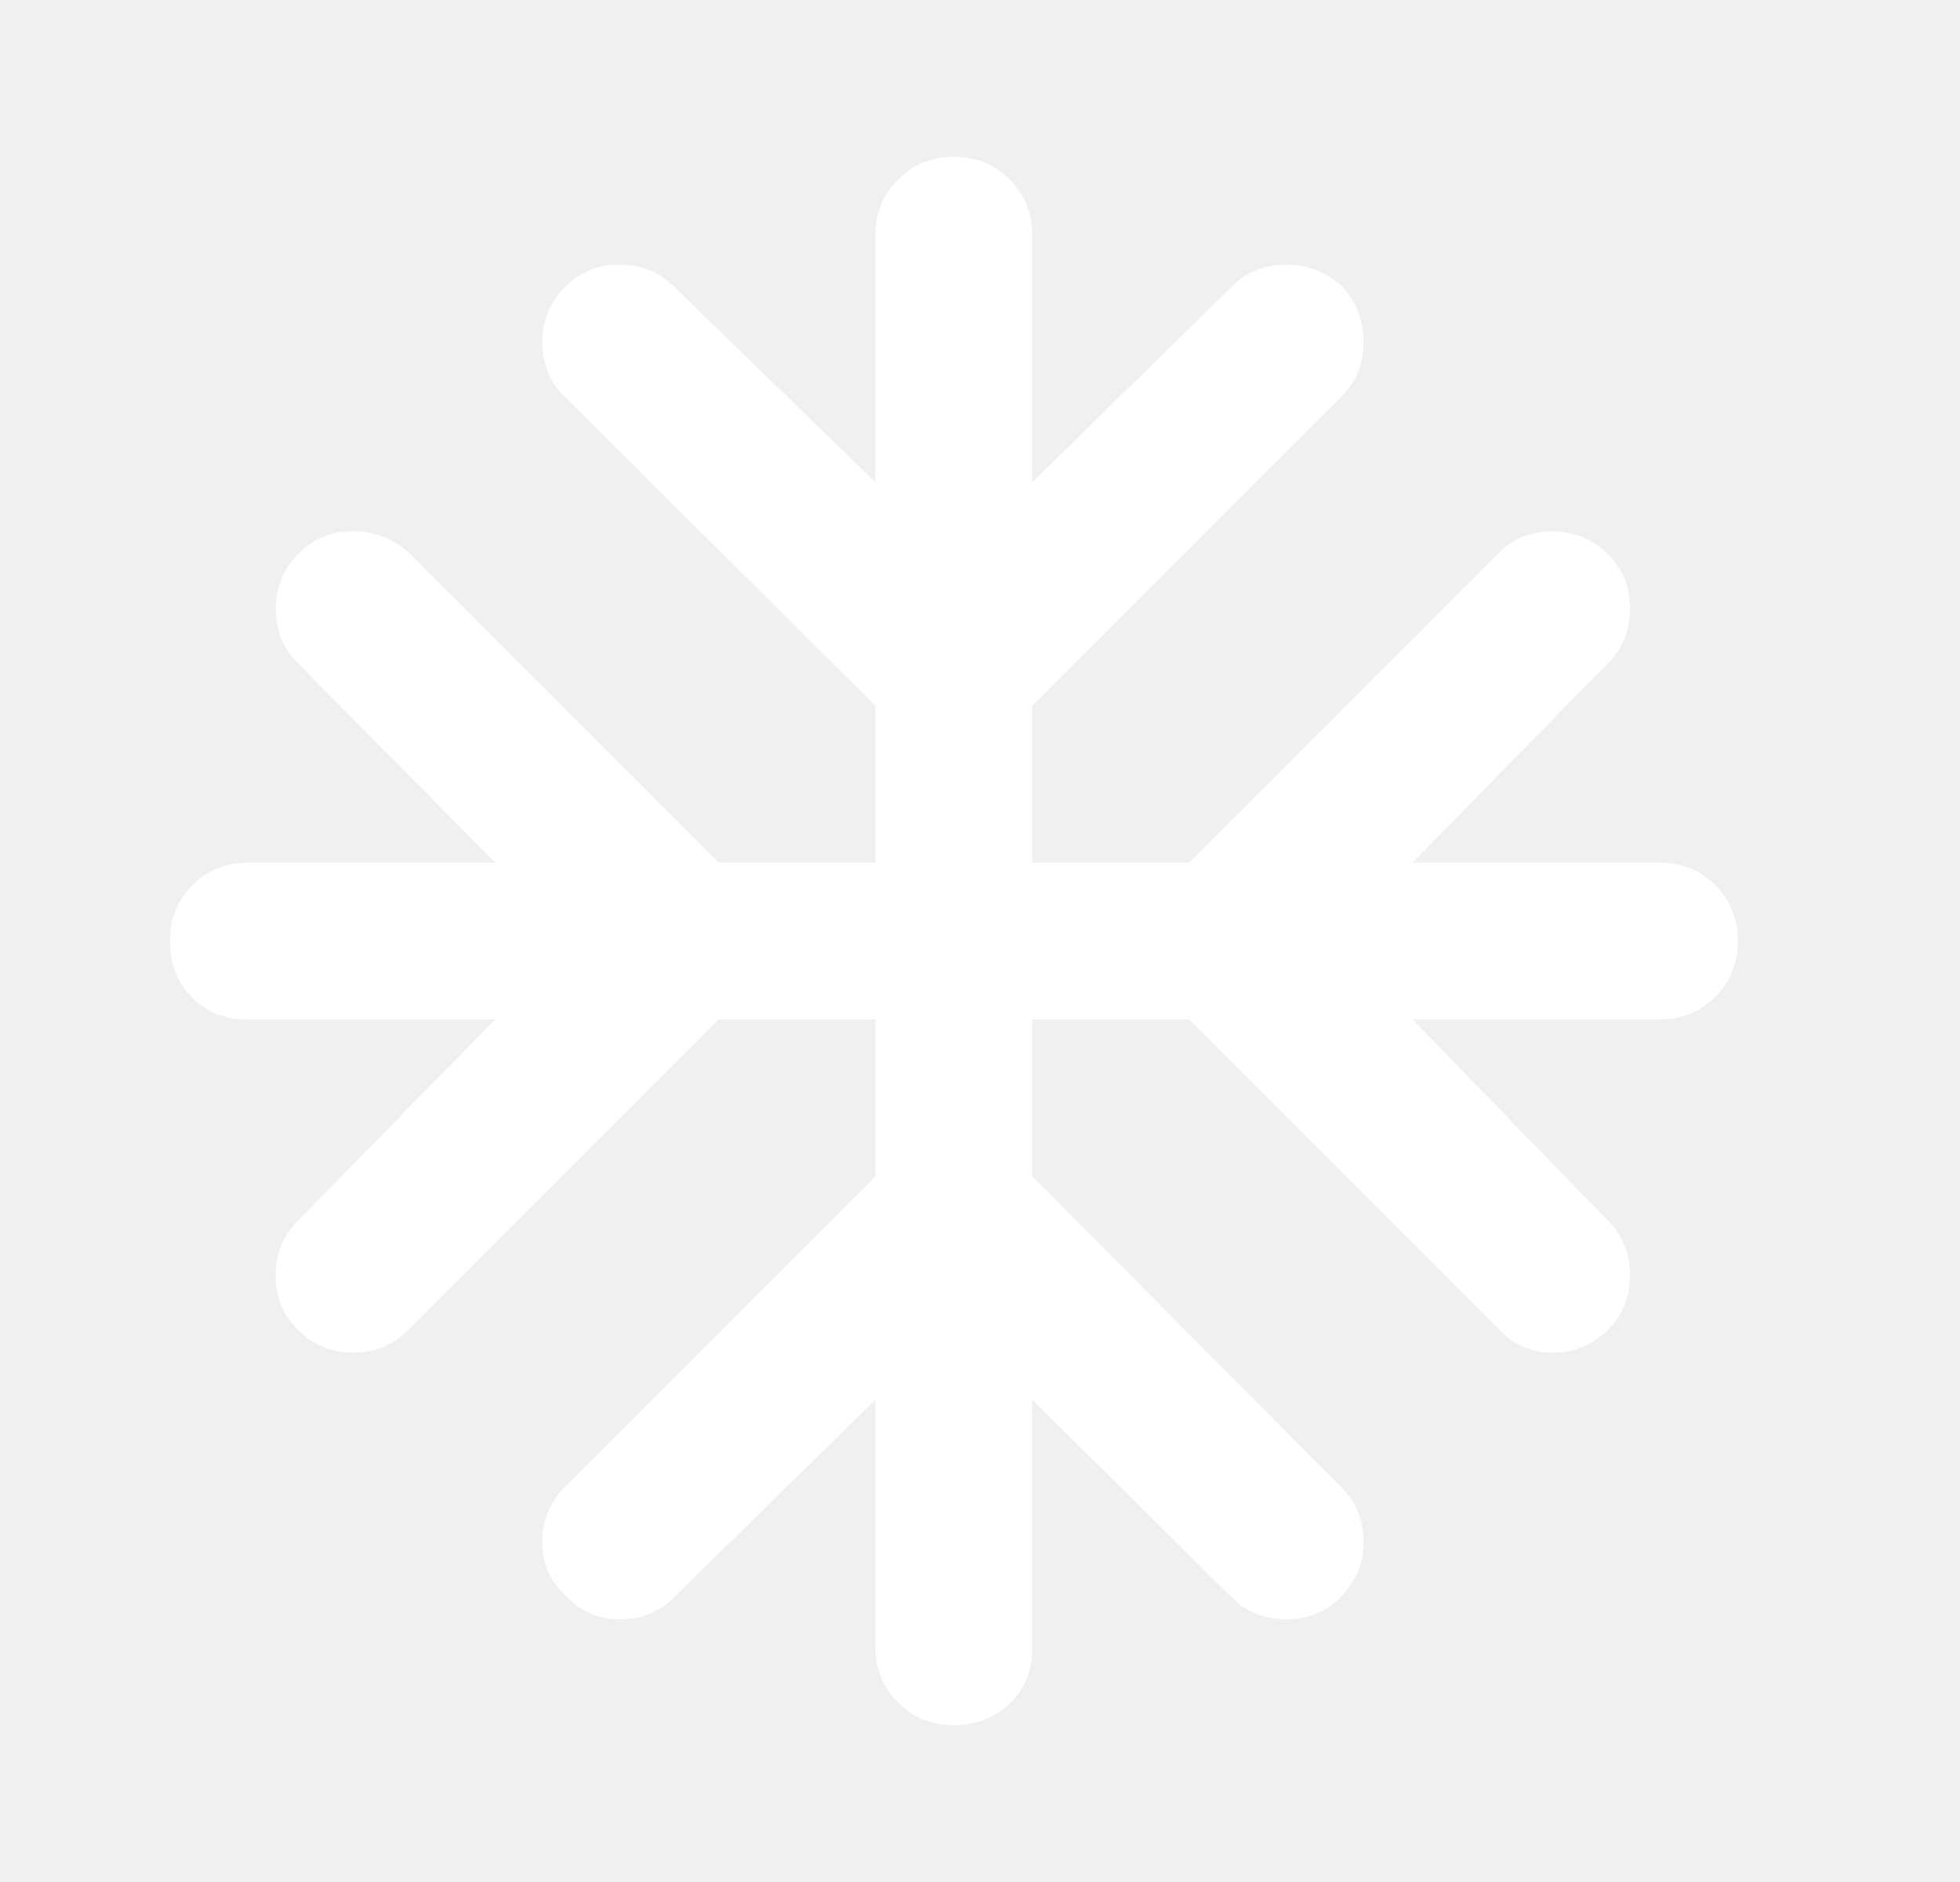
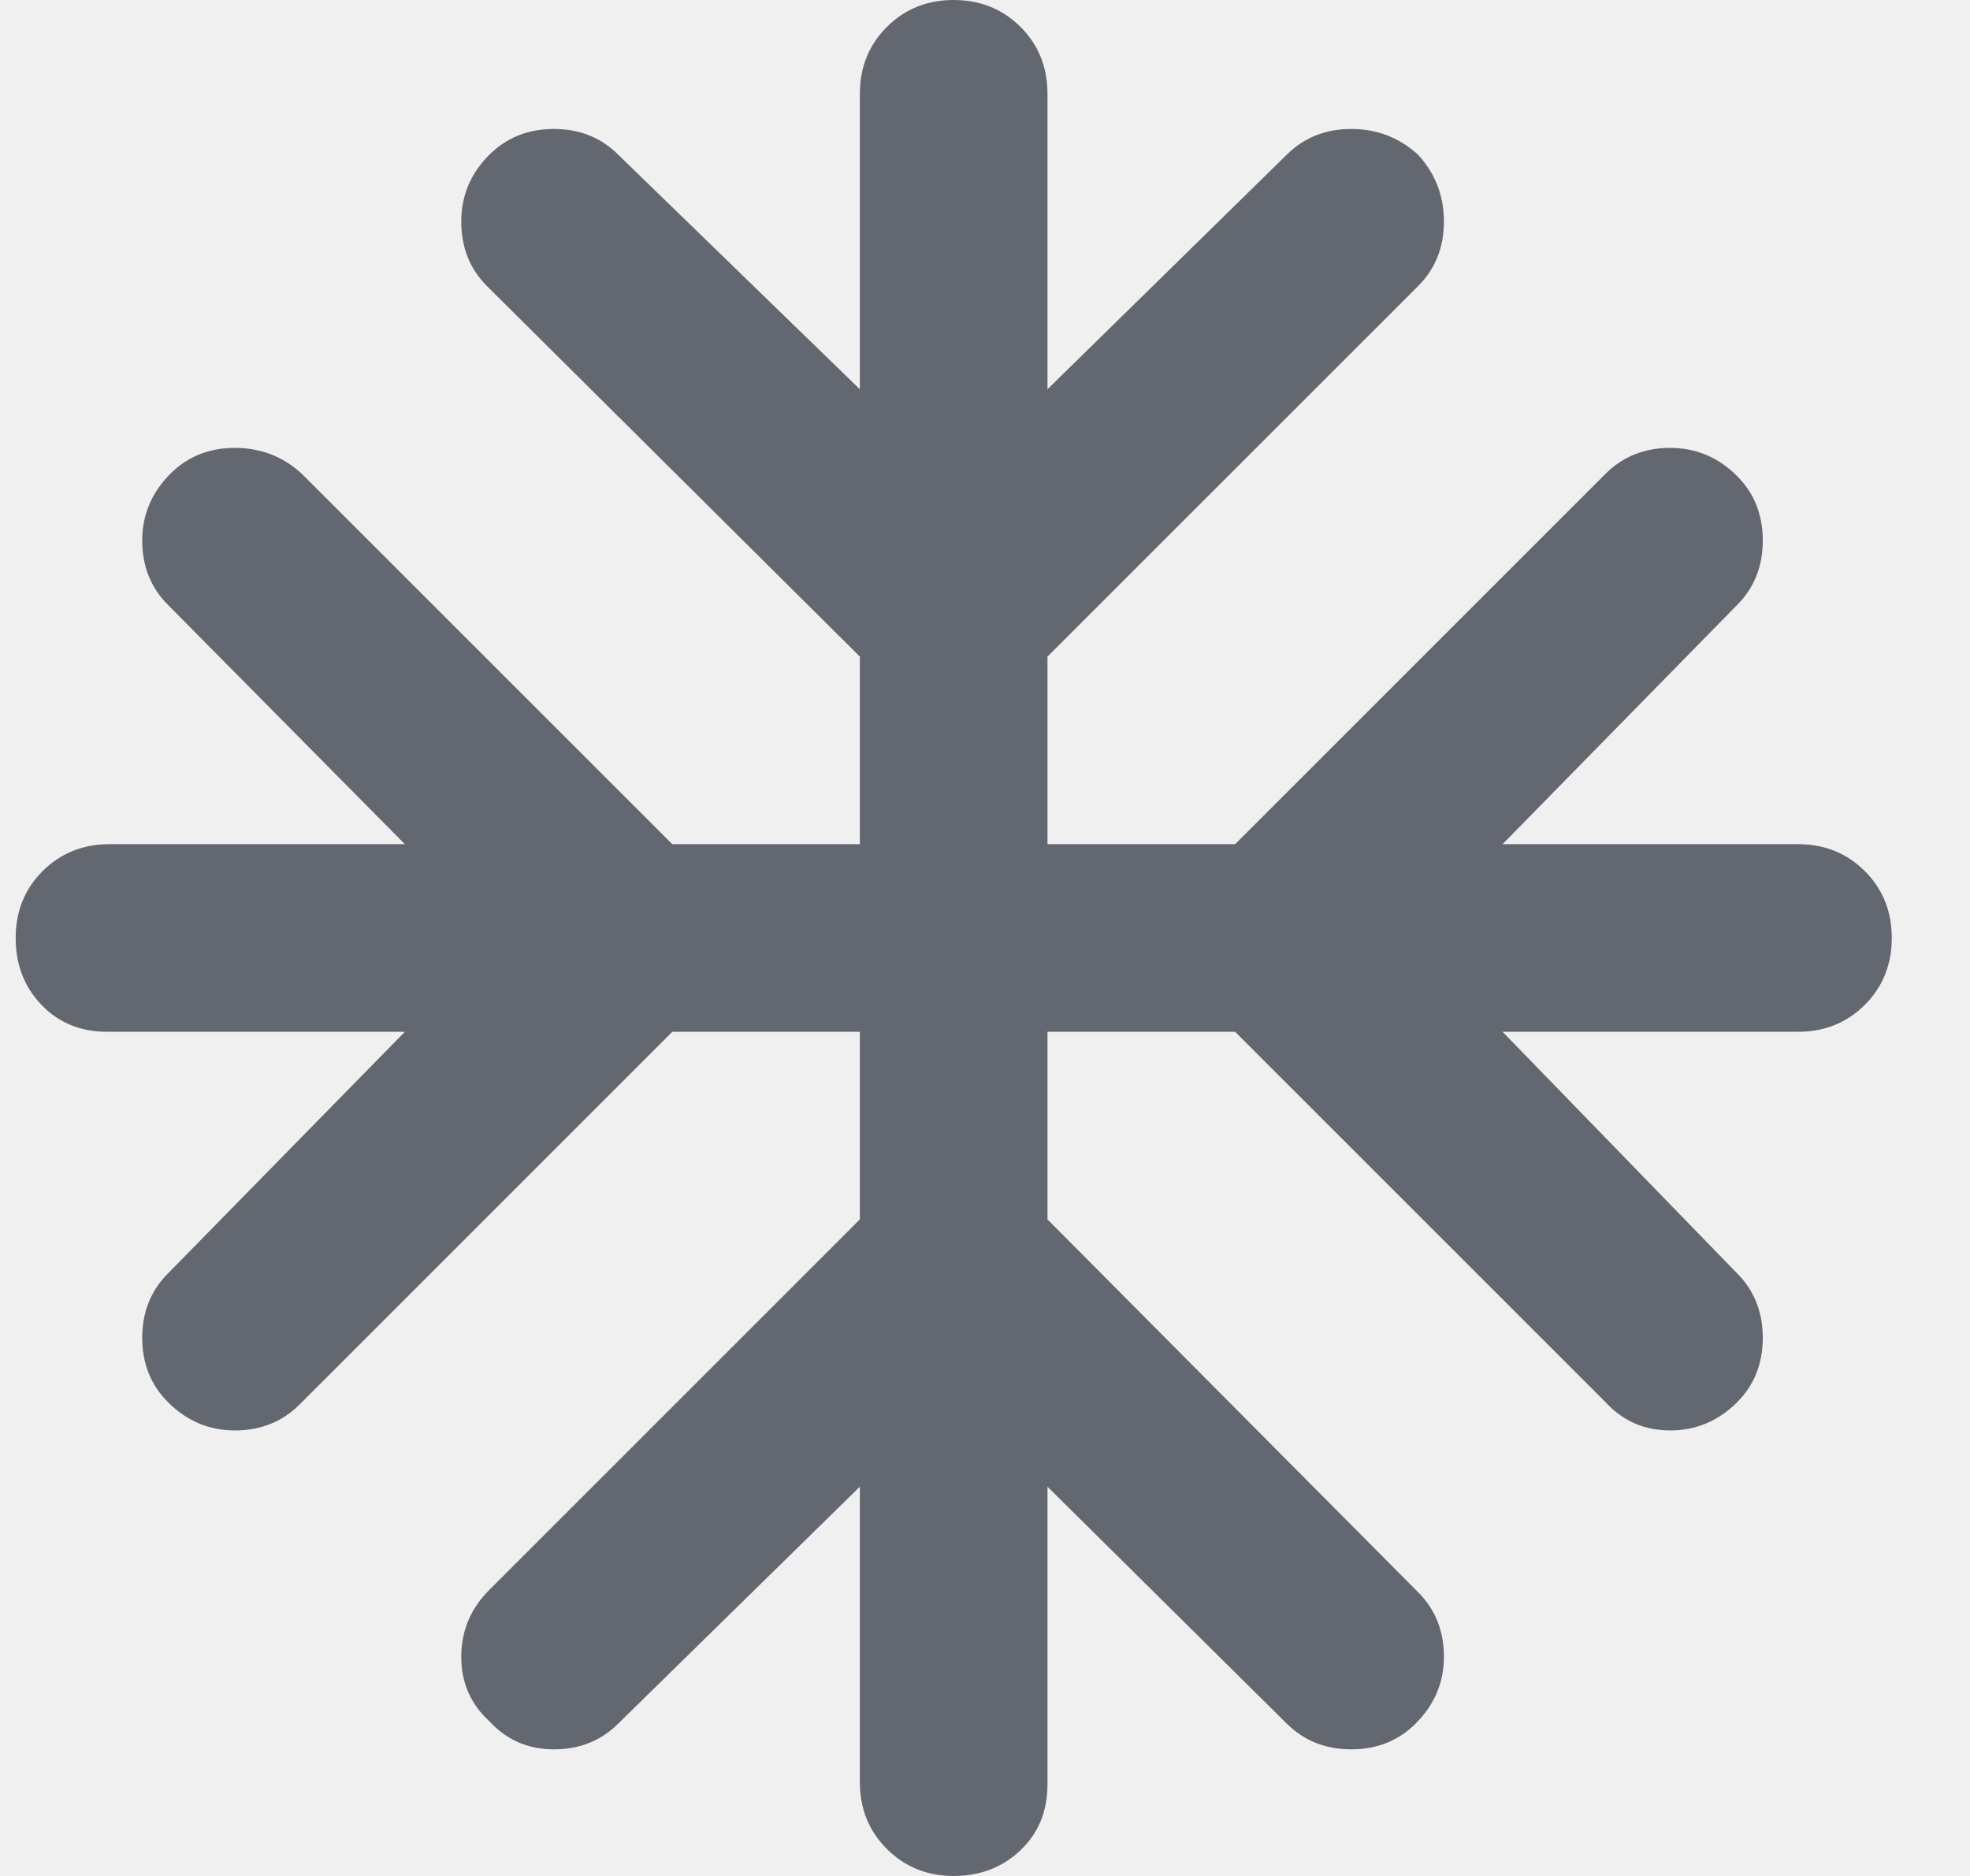
- <svg xmlns="http://www.w3.org/2000/svg" width="25" height="24" viewBox="0 0 25 24" fill="none">
-   <path d="M11.166 17.85L8.591 20.375C8.408 20.558 8.179 20.65 7.904 20.65C7.629 20.65 7.4 20.55 7.216 20.35C7.016 20.167 6.917 19.938 6.917 19.663C6.917 19.387 7.016 19.15 7.216 18.95L11.166 15V13H9.166L5.191 16.975C5.008 17.158 4.779 17.25 4.504 17.25C4.229 17.25 3.991 17.15 3.792 16.95C3.608 16.767 3.517 16.538 3.517 16.262C3.517 15.988 3.608 15.758 3.792 15.575L6.316 13H3.142C2.858 13 2.625 12.904 2.442 12.713C2.258 12.521 2.167 12.283 2.167 12C2.167 11.717 2.262 11.479 2.454 11.287C2.646 11.096 2.883 11 3.167 11H6.316L3.792 8.45C3.608 8.267 3.517 8.037 3.517 7.763C3.517 7.487 3.616 7.25 3.817 7.05C4 6.867 4.229 6.775 4.504 6.775C4.779 6.775 5.016 6.867 5.216 7.05L9.166 11H11.166V9L7.191 5.05C7.008 4.867 6.917 4.638 6.917 4.362C6.917 4.088 7.016 3.85 7.216 3.65C7.4 3.467 7.629 3.375 7.904 3.375C8.179 3.375 8.408 3.467 8.591 3.65L11.166 6.15V3C11.166 2.717 11.262 2.479 11.454 2.288C11.646 2.096 11.883 2 12.166 2C12.45 2 12.687 2.096 12.879 2.288C13.071 2.479 13.166 2.717 13.166 3V6.15L15.716 3.65C15.9 3.467 16.129 3.375 16.404 3.375C16.679 3.375 16.916 3.467 17.116 3.65C17.3 3.85 17.392 4.088 17.392 4.362C17.392 4.638 17.3 4.867 17.116 5.05L13.166 9V11H15.166L19.116 7.05C19.3 6.867 19.529 6.775 19.804 6.775C20.079 6.775 20.317 6.875 20.517 7.075C20.7 7.258 20.791 7.487 20.791 7.763C20.791 8.037 20.7 8.267 20.517 8.45L18.017 11H21.166C21.45 11 21.687 11.096 21.879 11.287C22.071 11.479 22.166 11.717 22.166 12C22.166 12.283 22.071 12.521 21.879 12.713C21.687 12.904 21.45 13 21.166 13H18.017L20.517 15.575C20.7 15.758 20.791 15.988 20.791 16.262C20.791 16.538 20.7 16.767 20.517 16.95C20.317 17.15 20.079 17.25 19.804 17.25C19.529 17.25 19.3 17.15 19.116 16.95L15.166 13H13.166V15L17.116 18.975C17.3 19.158 17.392 19.387 17.392 19.663C17.392 19.938 17.291 20.175 17.091 20.375C16.908 20.558 16.679 20.65 16.404 20.65C16.129 20.65 15.9 20.558 15.716 20.375L13.166 17.85V21.025C13.166 21.308 13.071 21.542 12.879 21.725C12.687 21.908 12.45 22 12.166 22C11.883 22 11.646 21.904 11.454 21.712C11.262 21.521 11.166 21.283 11.166 21V17.85Z" fill="white" />
+ <svg xmlns="http://www.w3.org/2000/svg" width="21" height="20" viewBox="0 0 21 20" fill="none">
+   <path d="M9.166 15.85L6.591 18.375C6.408 18.558 6.179 18.65 5.904 18.65C5.629 18.65 5.4 18.55 5.216 18.35C5.016 18.167 4.917 17.938 4.917 17.663C4.917 17.387 5.016 17.15 5.216 16.95L9.166 13V11H7.167L3.192 14.975C3.008 15.158 2.779 15.25 2.504 15.25C2.229 15.25 1.992 15.15 1.792 14.95C1.608 14.767 1.516 14.537 1.516 14.262C1.516 13.988 1.608 13.758 1.792 13.575L4.316 11H1.141C0.858 11 0.625 10.904 0.442 10.713C0.258 10.521 0.167 10.283 0.167 10C0.167 9.717 0.262 9.479 0.454 9.287C0.646 9.096 0.883 9 1.167 9H4.316L1.792 6.45C1.608 6.267 1.516 6.037 1.516 5.763C1.516 5.487 1.617 5.25 1.817 5.05C2 4.867 2.229 4.775 2.504 4.775C2.779 4.775 3.017 4.867 3.216 5.05L7.167 9H9.166V7L5.191 3.05C5.008 2.867 4.917 2.638 4.917 2.362C4.917 2.087 5.016 1.85 5.216 1.65C5.4 1.467 5.629 1.375 5.904 1.375C6.179 1.375 6.408 1.467 6.591 1.65L9.166 4.15V1C9.166 0.717 9.262 0.479 9.454 0.287C9.646 0.096 9.883 0 10.166 0C10.45 0 10.687 0.096 10.879 0.287C11.071 0.479 11.166 0.717 11.166 1V4.15L13.716 1.65C13.9 1.467 14.129 1.375 14.404 1.375C14.679 1.375 14.916 1.467 15.117 1.65C15.3 1.85 15.392 2.087 15.392 2.362C15.392 2.638 15.3 2.867 15.117 3.05L11.166 7V9H13.166L17.116 5.05C17.3 4.867 17.529 4.775 17.804 4.775C18.079 4.775 18.317 4.875 18.517 5.075C18.7 5.258 18.791 5.487 18.791 5.763C18.791 6.037 18.7 6.267 18.517 6.45L16.017 9H19.166C19.45 9 19.687 9.096 19.879 9.287C20.071 9.479 20.166 9.717 20.166 10C20.166 10.283 20.071 10.521 19.879 10.713C19.687 10.904 19.45 11 19.166 11H16.017L18.517 13.575C18.7 13.758 18.791 13.988 18.791 14.262C18.791 14.537 18.7 14.767 18.517 14.95C18.317 15.15 18.079 15.25 17.804 15.25C17.529 15.25 17.3 15.15 17.116 14.95L13.166 11H11.166V13L15.117 16.975C15.3 17.158 15.392 17.387 15.392 17.663C15.392 17.938 15.291 18.175 15.091 18.375C14.908 18.558 14.679 18.65 14.404 18.65C14.129 18.65 13.9 18.558 13.716 18.375L11.166 15.85V19.025C11.166 19.308 11.071 19.542 10.879 19.725C10.687 19.908 10.45 20 10.166 20C9.883 20 9.646 19.904 9.454 19.712C9.262 19.521 9.166 19.283 9.166 19V15.85Z" fill="#63676F" />
</svg>
